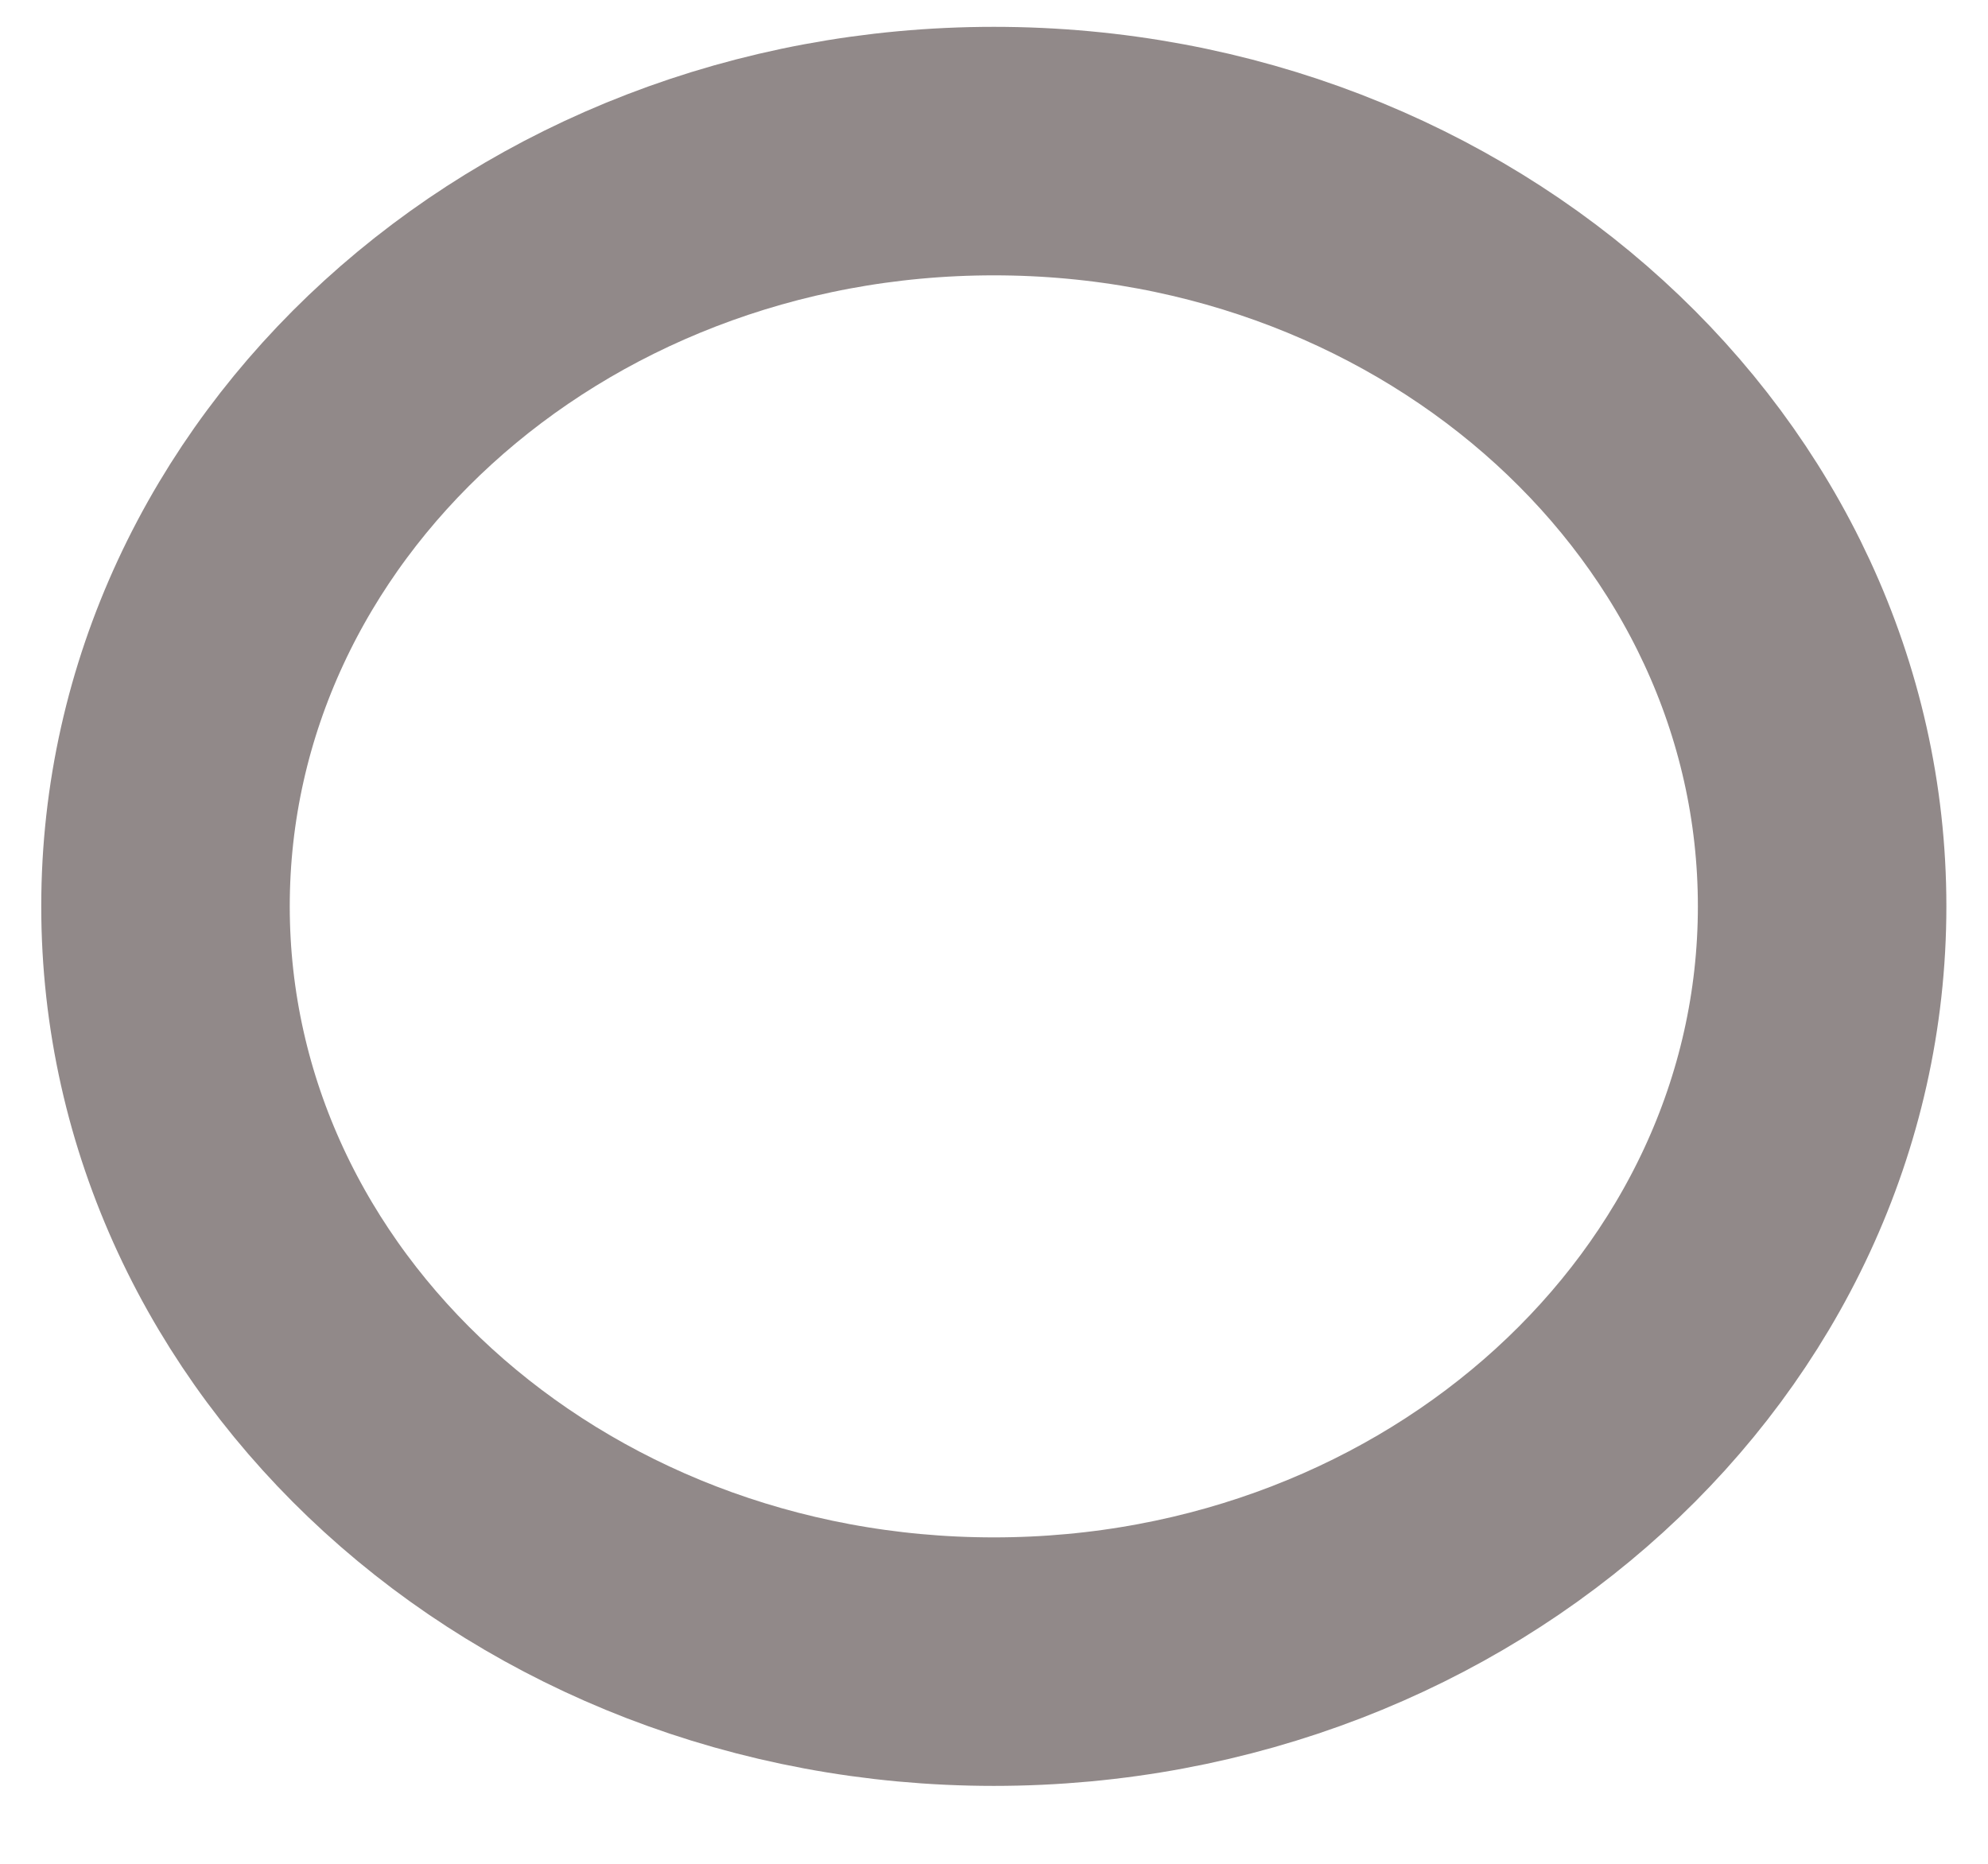
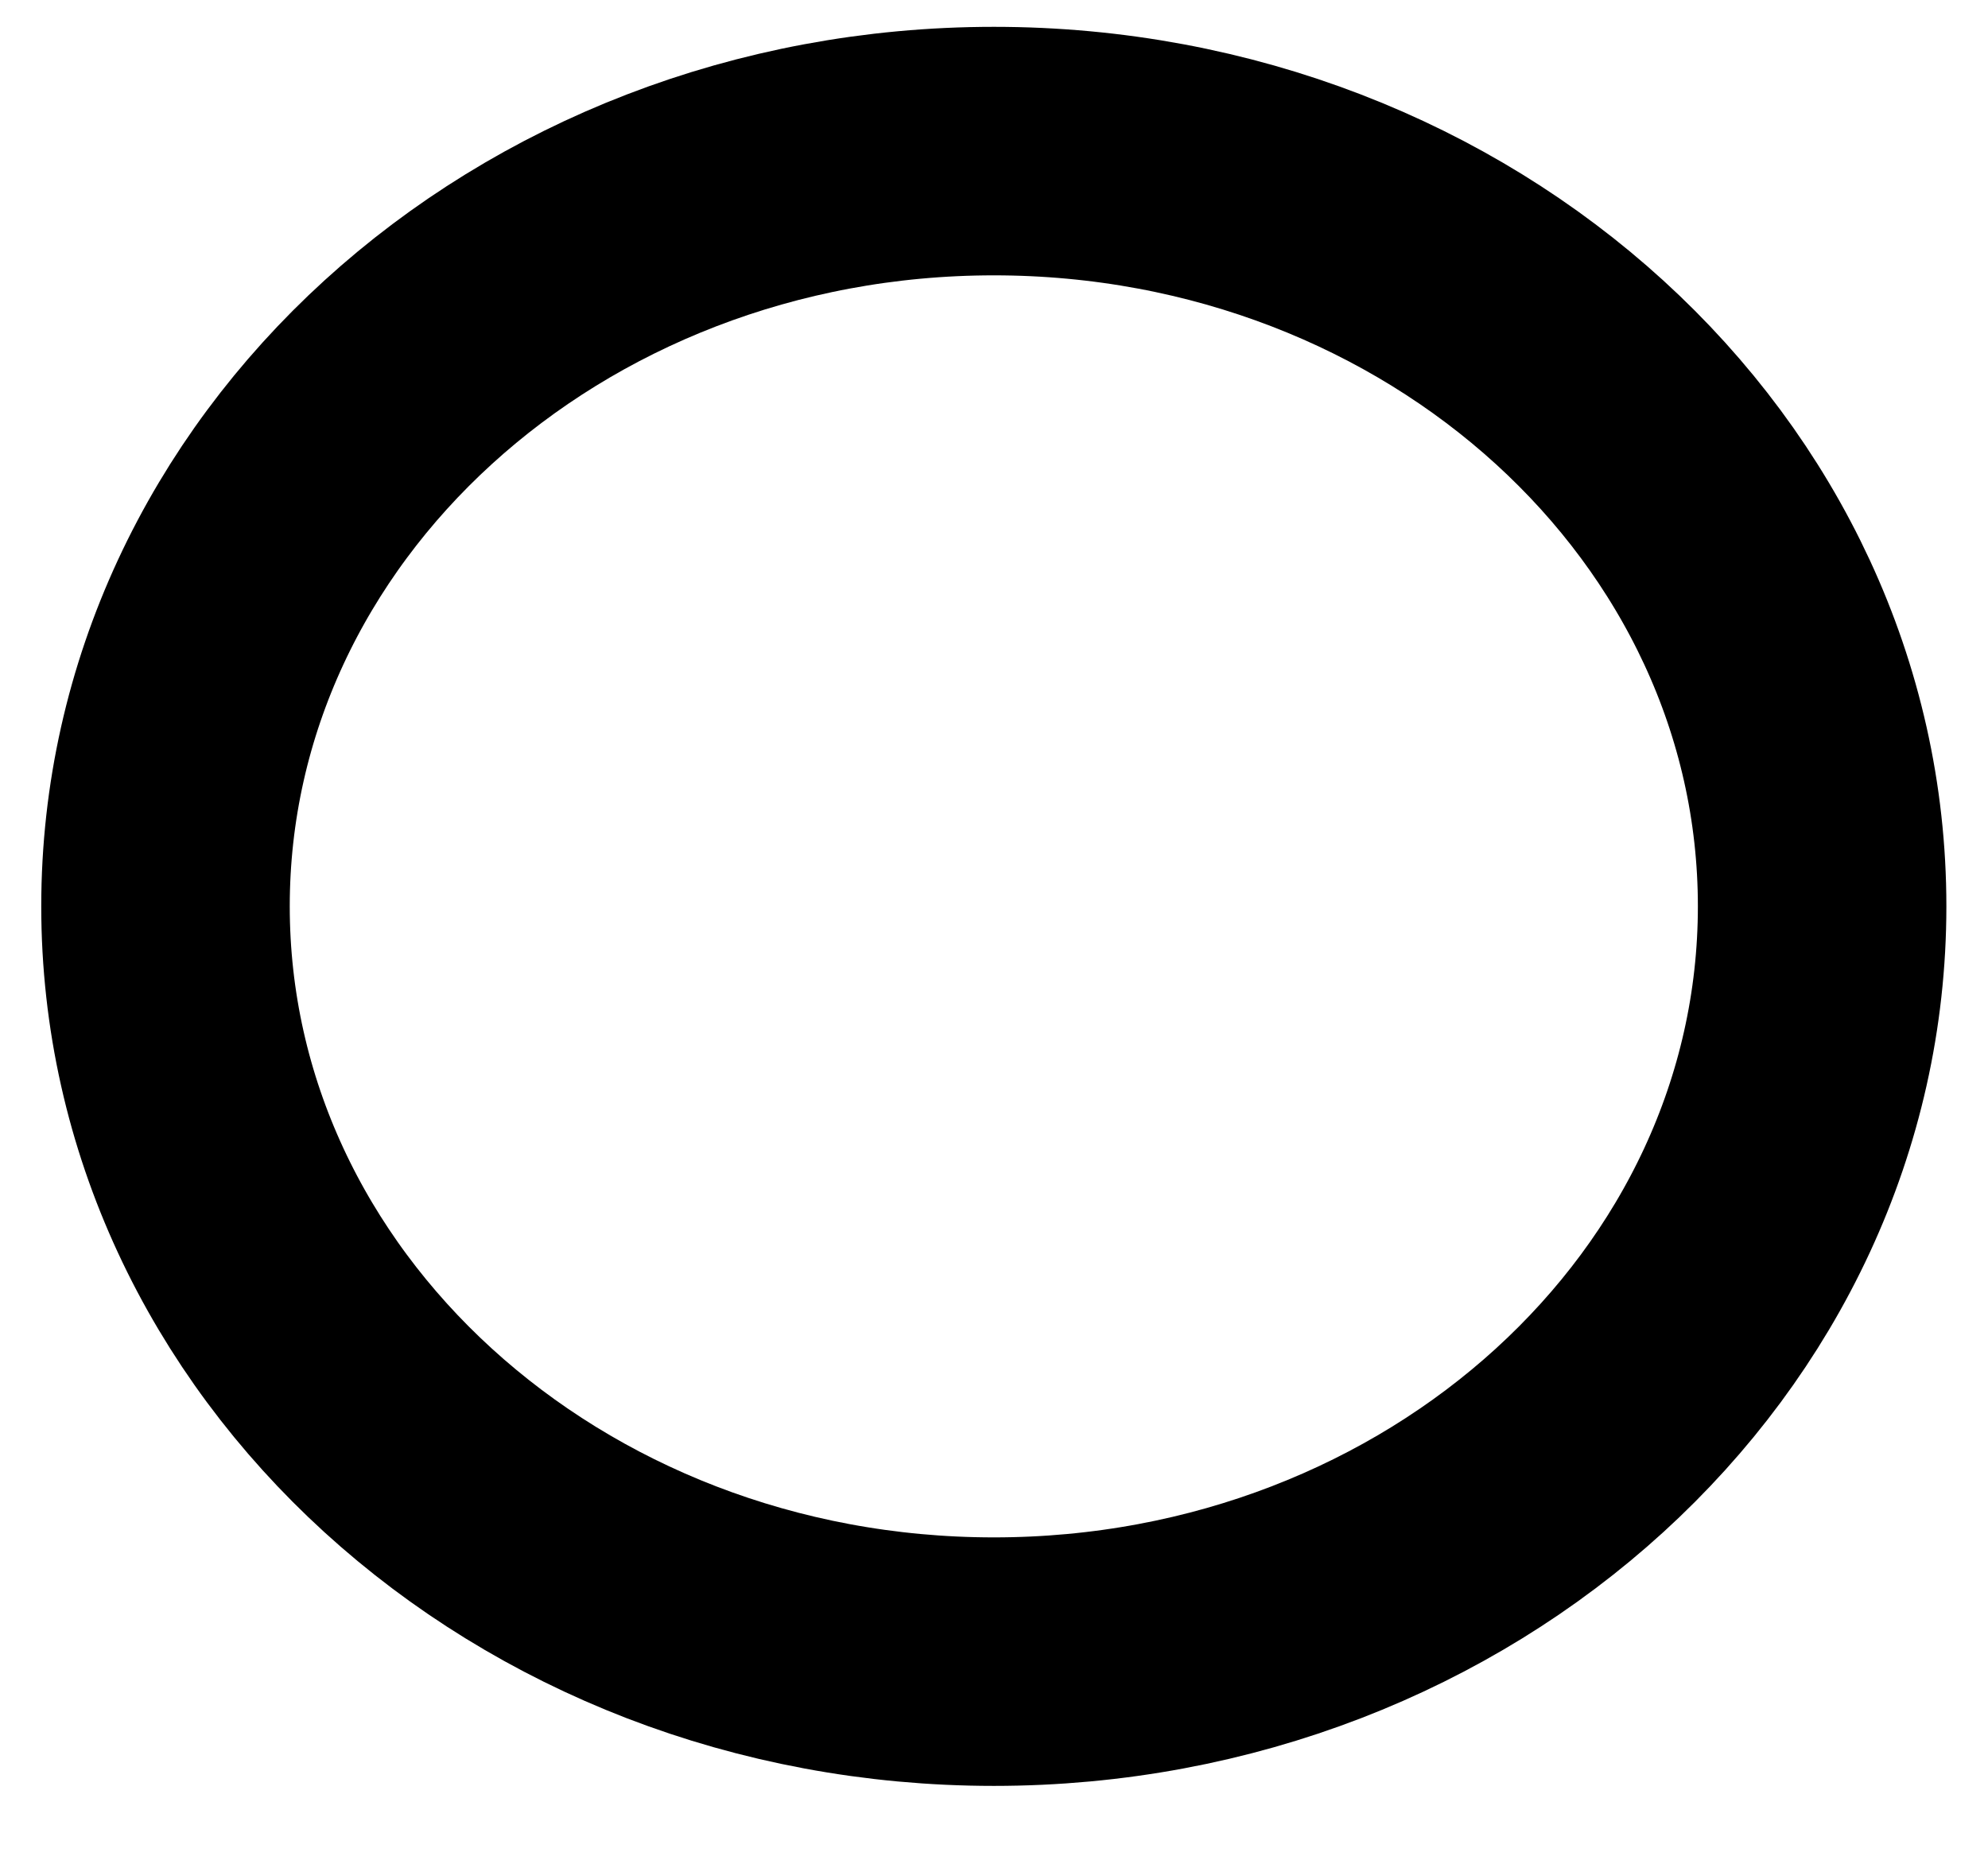
<svg xmlns="http://www.w3.org/2000/svg" width="16" height="15" viewBox="0 0 16 15" fill="none">
-   <path d="M7.999 13.373C11.681 13.373 14.665 10.651 14.665 7.294C14.665 3.937 11.681 1.216 7.999 1.216C4.317 1.216 1.332 3.937 1.332 7.294C1.332 10.651 4.317 13.373 7.999 13.373Z" stroke="#918989" stroke-width="2" stroke-linecap="round" stroke-linejoin="round" />
+   <path d="M7.999 13.373C11.681 13.373 14.665 10.651 14.665 7.294C14.665 3.937 11.681 1.216 7.999 1.216C4.317 1.216 1.332 3.937 1.332 7.294C1.332 10.651 4.317 13.373 7.999 13.373Z" stroke="currentColor" stroke-width="2" stroke-linecap="round" stroke-linejoin="round" />
</svg>
